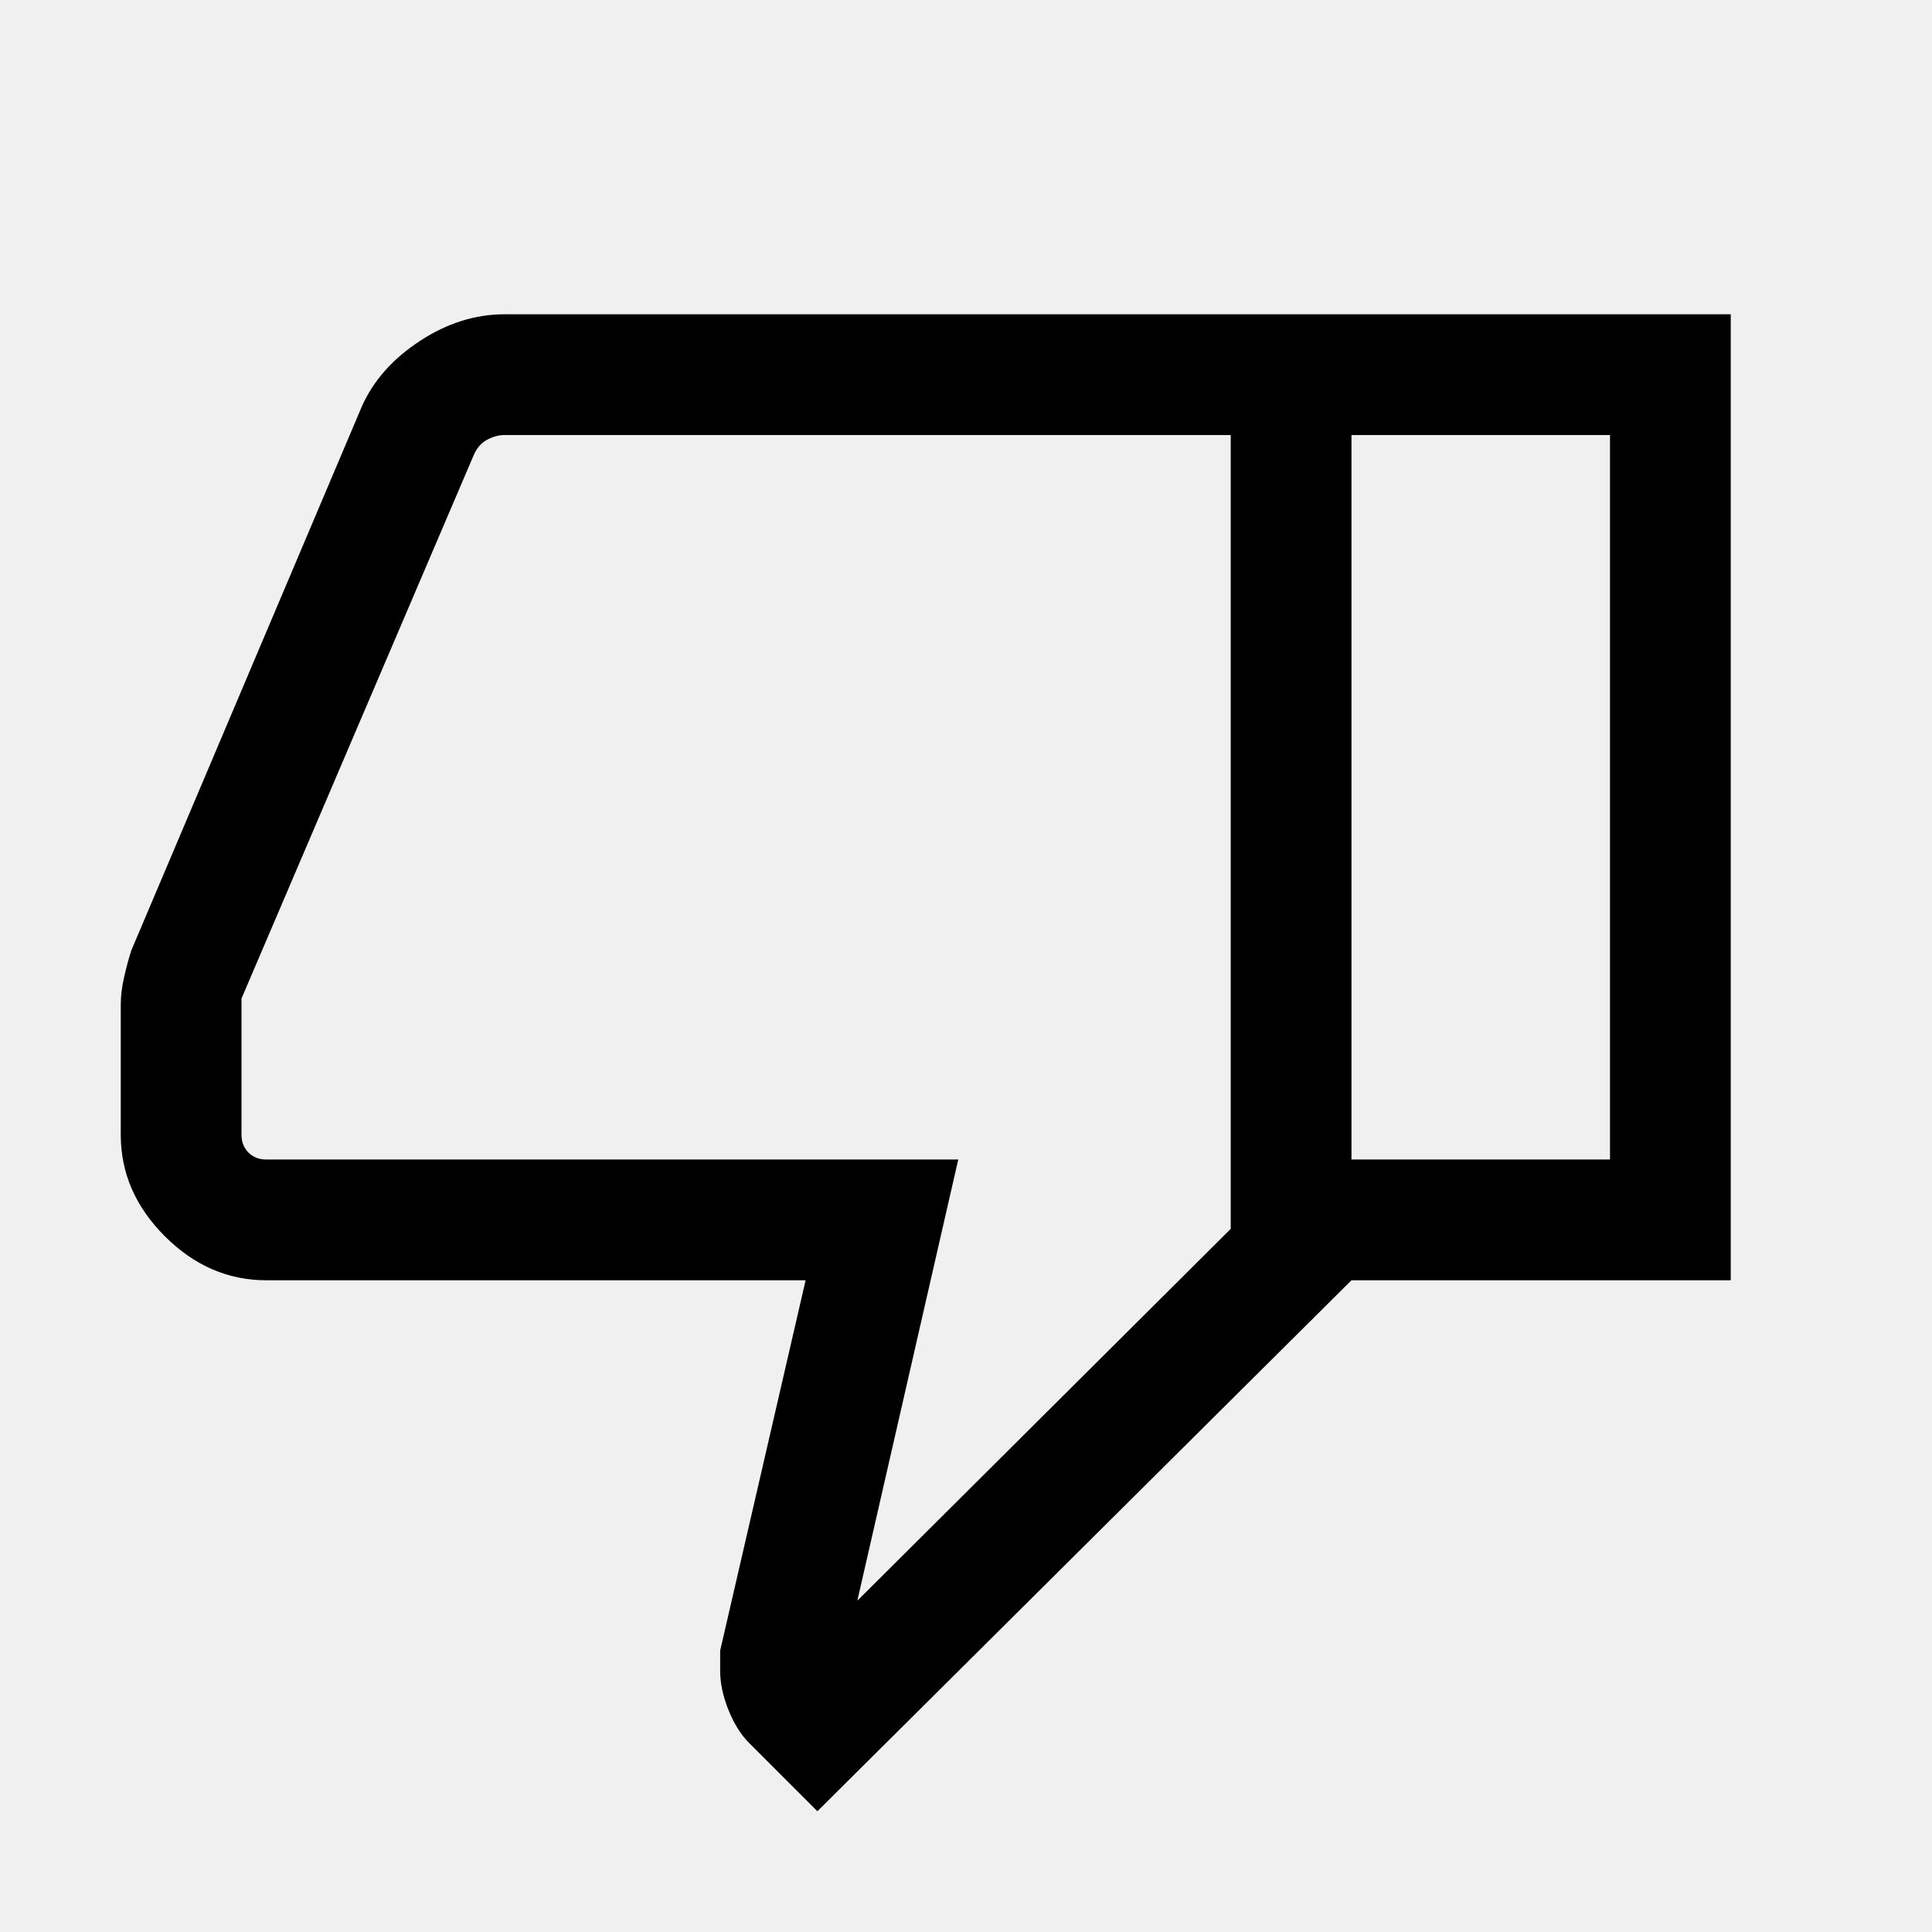
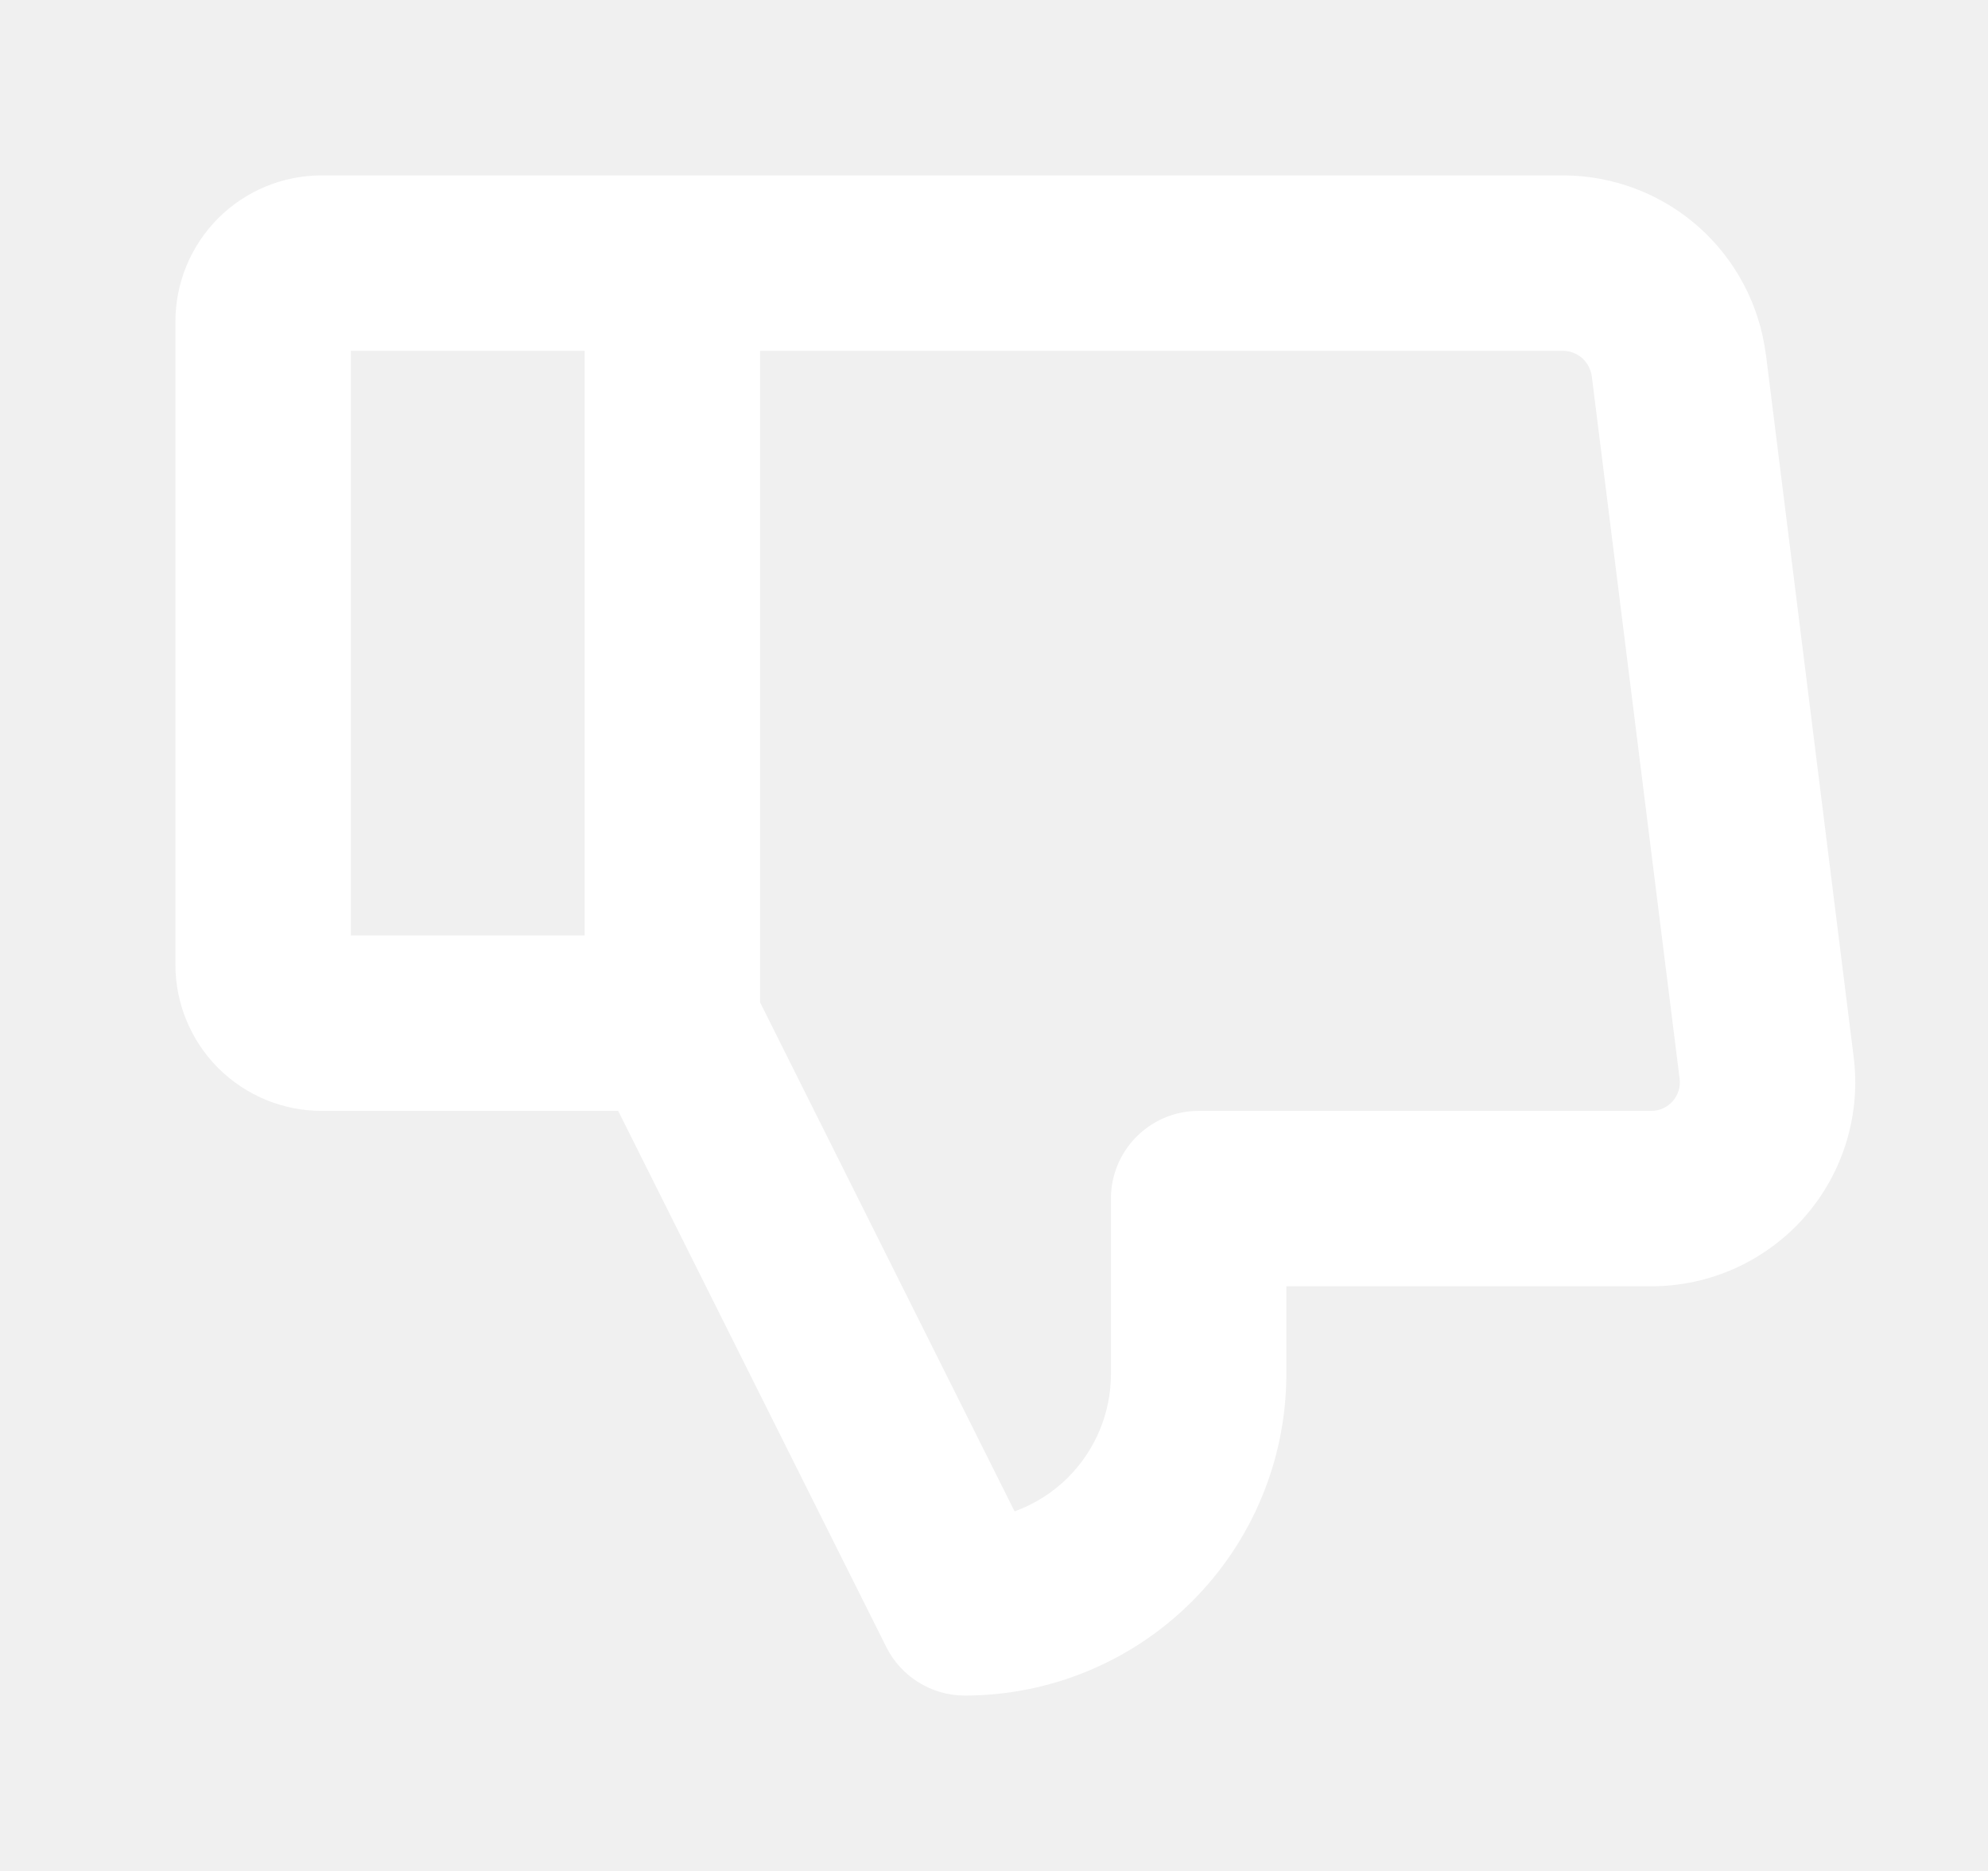
- <svg xmlns="http://www.w3.org/2000/svg" height="24" viewBox="0 -960 960 960" width="24">
-   <path d="M250.77-803.844h420.768v479.998L406.154-60.002l-33.845-33.844q-6.23-6.231-10.346-16.5-4.115-10.269-4.115-19.346v-10.154l42.461-184h-268q-28.539 0-50.423-21.885-21.884-21.884-21.884-50.423v-64.614q0-6.231 1.615-13.461 1.615-7.231 3.615-13.462l114.615-270.46q8.616-19.231 28.846-32.462 20.231-13.231 42.077-13.231Zm360.769 59.999H250.77q-4.231 0-8.654 2.308-4.424 2.308-6.732 7.693L120-463.845v67.691q0 5.385 3.462 8.847 3.462 3.462 8.847 3.462h343.845L426-164.614l185.539-184.77v-394.461Zm0 394.461v-394.461 394.461Zm59.999 25.538v-59.999H800v-360H671.538v-59.999h188.461v479.998H671.538Z" />
+ <svg xmlns="http://www.w3.org/2000/svg" width="17" height="16" viewBox="0 0 17 16" fill="none">
+   <g id="Icon">
+     <path id="Vector" fill-rule="evenodd" clip-rule="evenodd" d="M3 3V8H5V3H3ZM6.5 3V8.573L8.676 12.925C8.847 12.863 9.003 12.765 9.134 12.634C9.368 12.399 9.5 12.082 9.5 11.75V10.25C9.5 9.836 9.836 9.5 10.25 9.5H14.119L14.121 9.5C14.155 9.5 14.19 9.493 14.222 9.478C14.253 9.464 14.281 9.443 14.304 9.417C14.327 9.391 14.344 9.36 14.354 9.327C14.365 9.294 14.367 9.259 14.363 9.224L14.362 9.218L13.612 3.219C13.604 3.159 13.575 3.103 13.53 3.063C13.485 3.023 13.427 3.001 13.366 3H6.5ZM5.286 9.5H2.75C2.418 9.5 2.101 9.368 1.866 9.134C1.632 8.899 1.5 8.582 1.5 8.25V2.75C1.5 2.418 1.632 2.101 1.866 1.866C2.101 1.632 2.418 1.5 2.75 1.5H13.369L13.372 1.5C13.797 1.502 14.207 1.658 14.525 1.94C14.843 2.222 15.047 2.61 15.1 3.031L15.101 3.032L15.85 9.029C15.882 9.275 15.862 9.524 15.79 9.762C15.718 10 15.596 10.22 15.432 10.407C15.268 10.594 15.065 10.743 14.838 10.846C14.612 10.948 14.367 11 14.118 11H11V11.75C11 12.479 10.71 13.179 10.194 13.694C9.679 14.21 8.979 14.5 8.25 14.5C7.966 14.5 7.706 14.339 7.579 14.085L5.286 9.5Z" fill="white" />
+   </g>
</svg>
